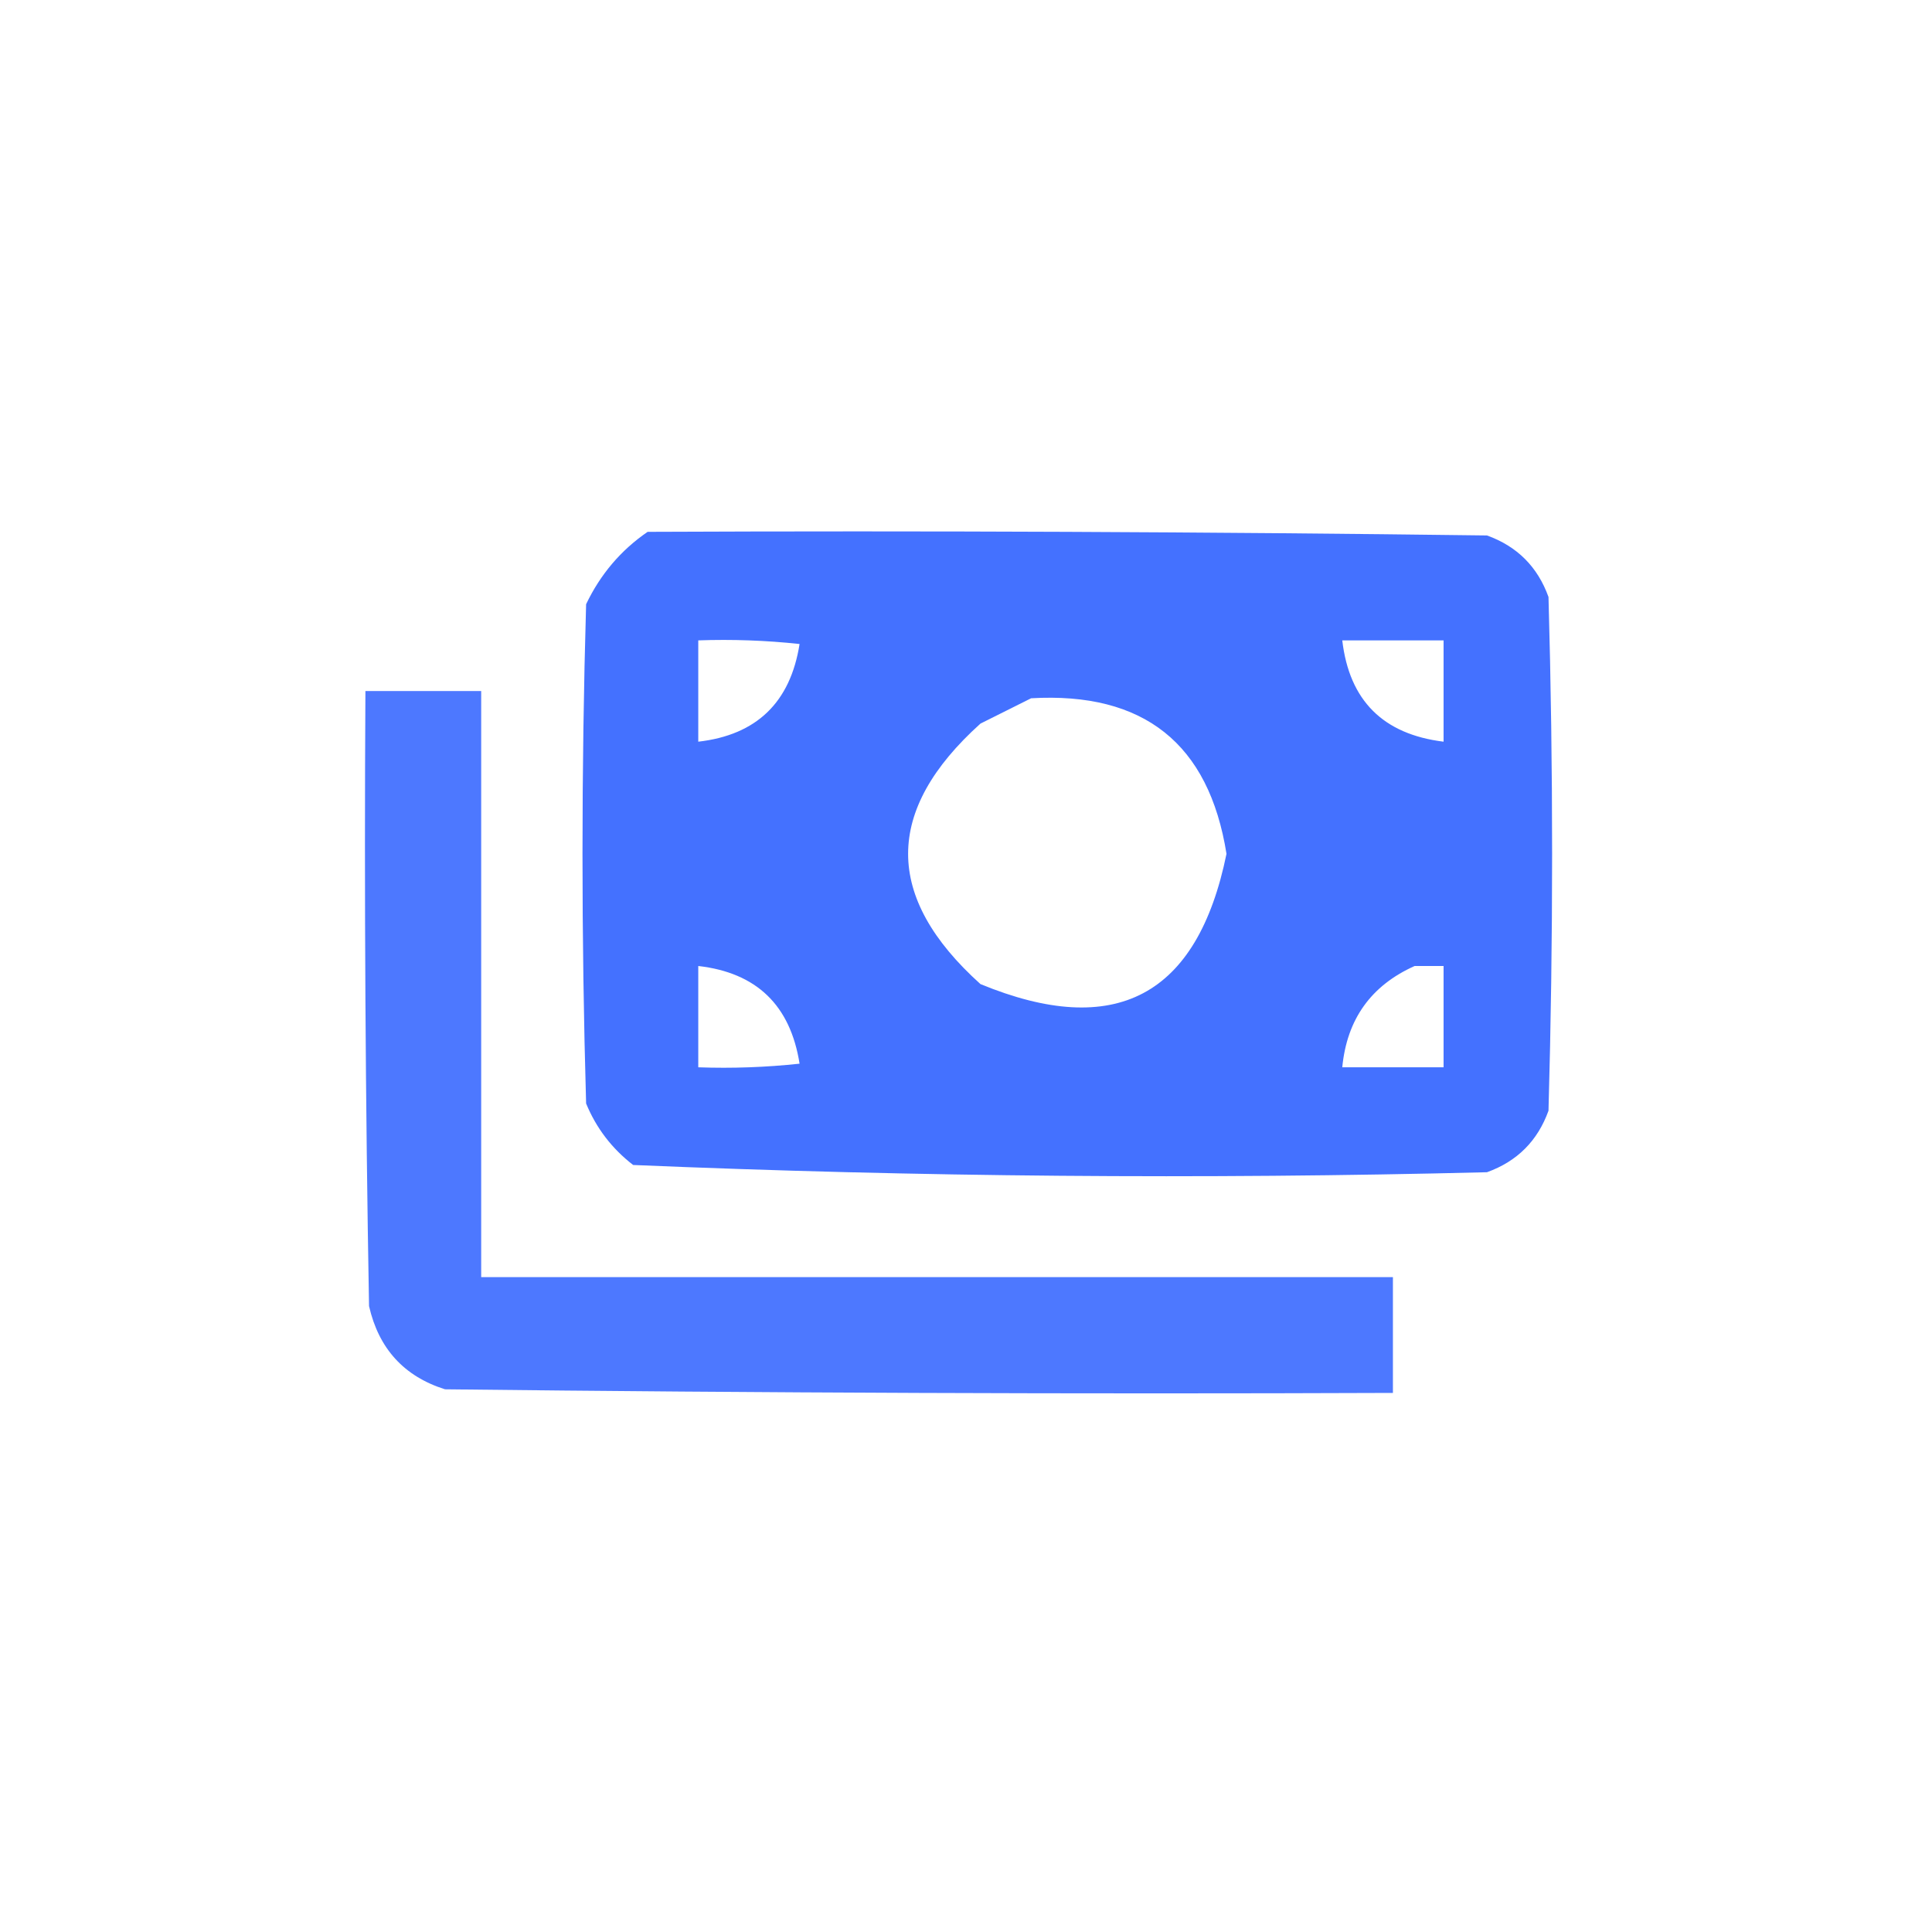
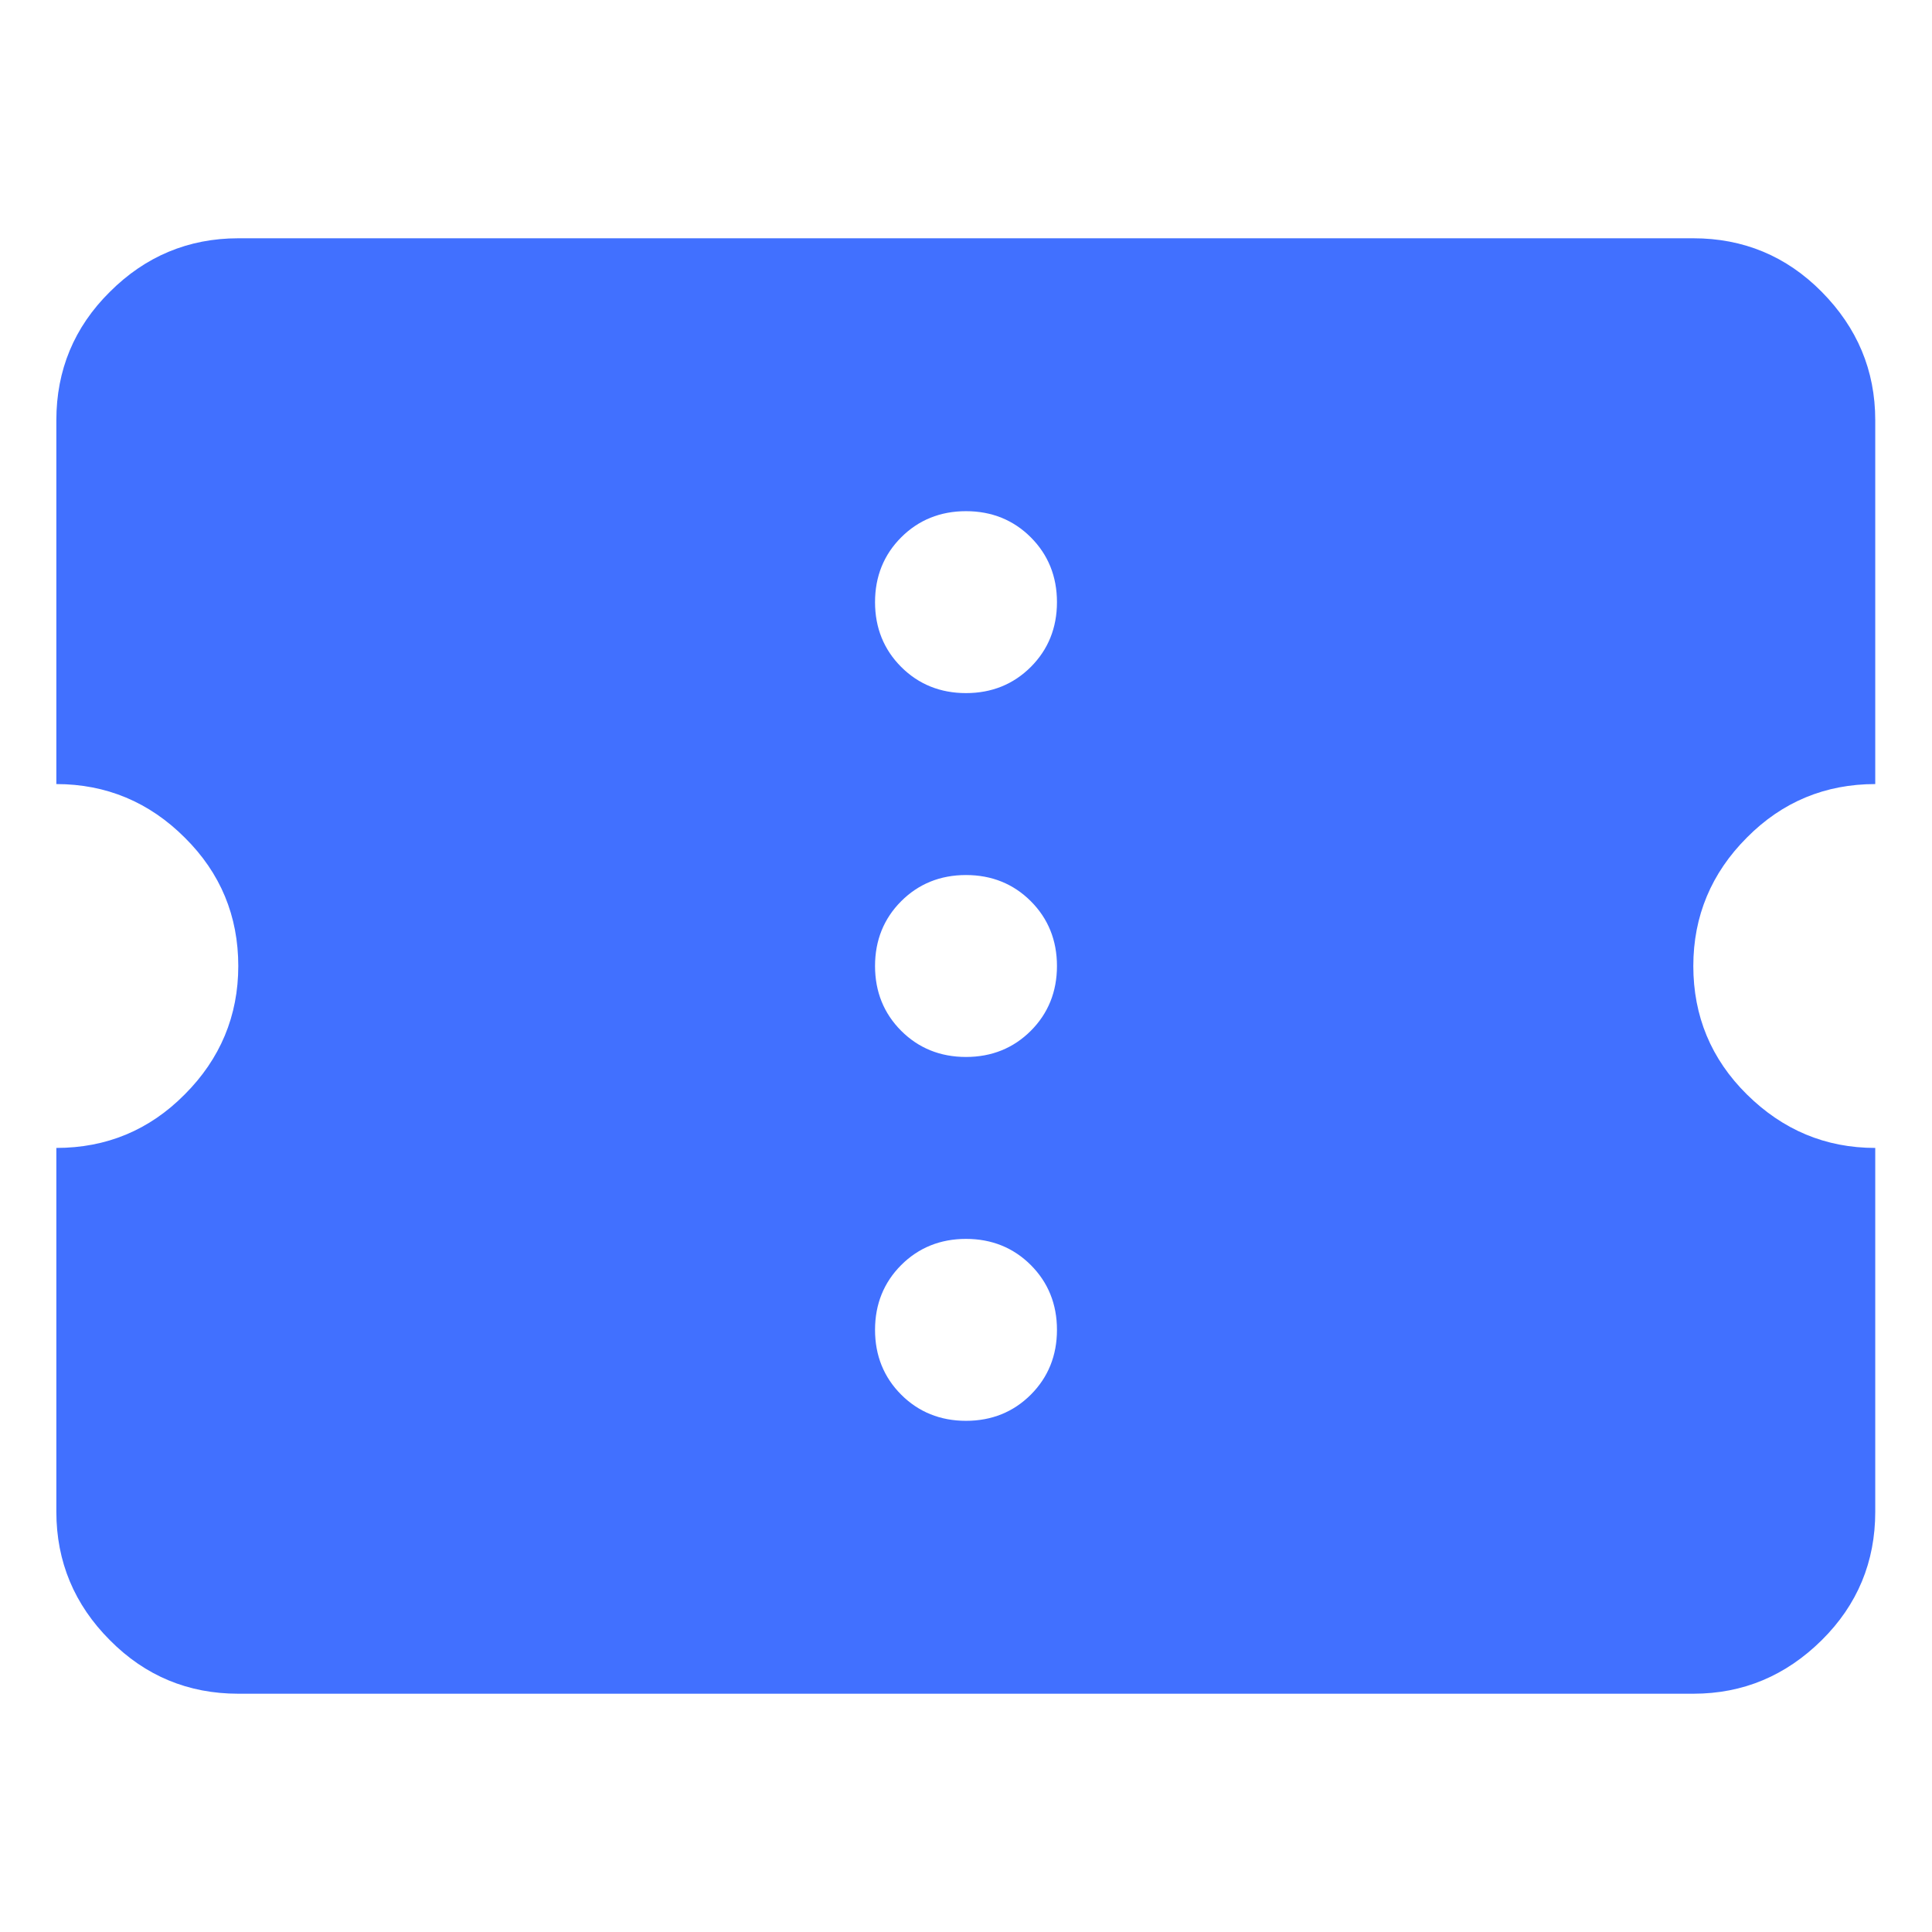
- <svg xmlns="http://www.w3.org/2000/svg" version="1.1" width="267px" height="267px" style="shape-rendering:geometricPrecision; text-rendering:geometricPrecision; image-rendering:optimizeQuality; fill-rule:evenodd; clip-rule:evenodd">
-   <g>
-     <path style="opacity:0.981" fill="#416fff" d="M 89.5,73.5 C 128.168,73.333 166.835,73.5 205.5,74C 209.667,75.5 212.5,78.333 214,82.5C 214.667,106.167 214.667,129.833 214,153.5C 212.5,157.667 209.667,160.5 205.5,162C 166.082,162.988 126.749,162.654 87.5,161C 84.567,158.736 82.4,155.902 81,152.5C 80.333,129.5 80.333,106.5 81,83.5C 82.978,79.362 85.811,76.029 89.5,73.5 Z M 96.5,88.5 C 101.179,88.334 105.845,88.501 110.5,89C 109.224,97.076 104.557,101.576 96.5,102.5C 96.5,97.833 96.5,93.167 96.5,88.5 Z M 185.5,88.5 C 190.167,88.5 194.833,88.5 199.5,88.5C 199.5,93.167 199.5,97.833 199.5,102.5C 191.139,101.472 186.472,96.805 185.5,88.5 Z M 142.5,96.5 C 158.071,95.6 167.071,102.766 169.5,118C 165.475,137.68 154.141,143.68 135.5,136C 122.167,124 122.167,112 135.5,100C 137.925,98.787 140.259,97.621 142.5,96.5 Z M 96.5,133.5 C 104.557,134.424 109.224,138.924 110.5,147C 105.845,147.499 101.179,147.666 96.5,147.5C 96.5,142.833 96.5,138.167 96.5,133.5 Z M 195.5,133.5 C 196.833,133.5 198.167,133.5 199.5,133.5C 199.5,138.167 199.5,142.833 199.5,147.5C 194.833,147.5 190.167,147.5 185.5,147.5C 186.138,140.868 189.472,136.202 195.5,133.5 Z" />
-   </g>
-   <g>
-     <path style="opacity:0.936" fill="#416fff" d="M 50.5,95.5 C 55.833,95.5 61.167,95.5 66.5,95.5C 66.5,122.5 66.5,149.5 66.5,176.5C 108.5,176.5 150.5,176.5 192.5,176.5C 192.5,181.833 192.5,187.167 192.5,192.5C 148.832,192.667 105.165,192.5 61.5,192C 55.843,190.217 52.343,186.384 51,180.5C 50.5,152.169 50.333,123.835 50.5,95.5 Z" />
-   </g>
+ <svg xmlns="http://www.w3.org/2000/svg" id="Layer_1" data-name="Layer 1" viewBox="0 0 48 48">
+   <defs>
+     <style>
+       .cls-1 {
+         fill: #4170ff;
+         stroke-width: 0px;
+       }
+     </style>
+   </defs>
+   <path class="cls-1" d="M24,35.3c.64,0,1.18-.22,1.61-.65.43-.43.65-.97.65-1.61s-.22-1.18-.65-1.61c-.43-.43-.97-.65-1.61-.65s-1.18.22-1.61.65-.65.97-.65,1.61.22,1.18.65,1.61.97.65,1.61.65ZM24,26.26c.64,0,1.18-.22,1.61-.65.43-.43.65-.97.65-1.61s-.22-1.18-.65-1.61c-.43-.43-.97-.65-1.61-.65s-1.18.22-1.61.65c-.43.43-.65.97-.65,1.61s.22,1.18.65,1.61.97.65,1.61.65ZM24,17.22c.64,0,1.18-.22,1.61-.65.43-.43.65-.97.65-1.61s-.22-1.18-.65-1.61c-.43-.43-.97-.65-1.61-.65s-1.18.22-1.61.65-.65.97-.65,1.61.22,1.18.65,1.61.97.65,1.61.65ZM42.08,42.08H5.92c-1.24,0-2.31-.44-3.19-1.33-.88-.88-1.33-1.95-1.33-3.19v-9.04c1.24,0,2.31-.44,3.19-1.33.88-.88,1.33-1.95,1.33-3.19s-.44-2.31-1.33-3.19c-.88-.88-1.95-1.33-3.19-1.33v-9.04c0-1.24.44-2.31,1.33-3.19.88-.88,1.95-1.33,3.19-1.33h36.15c1.24,0,2.31.44,3.19,1.33s1.33,1.95,1.33,3.19v9.04c-1.24,0-2.31.44-3.19,1.33-.88.88-1.33,1.95-1.33,3.19s.44,2.31,1.33,3.19,1.95,1.33,3.19,1.33v9.04c0,1.24-.44,2.31-1.33,3.19s-1.95,1.33-3.19,1.33Z" />
</svg>
